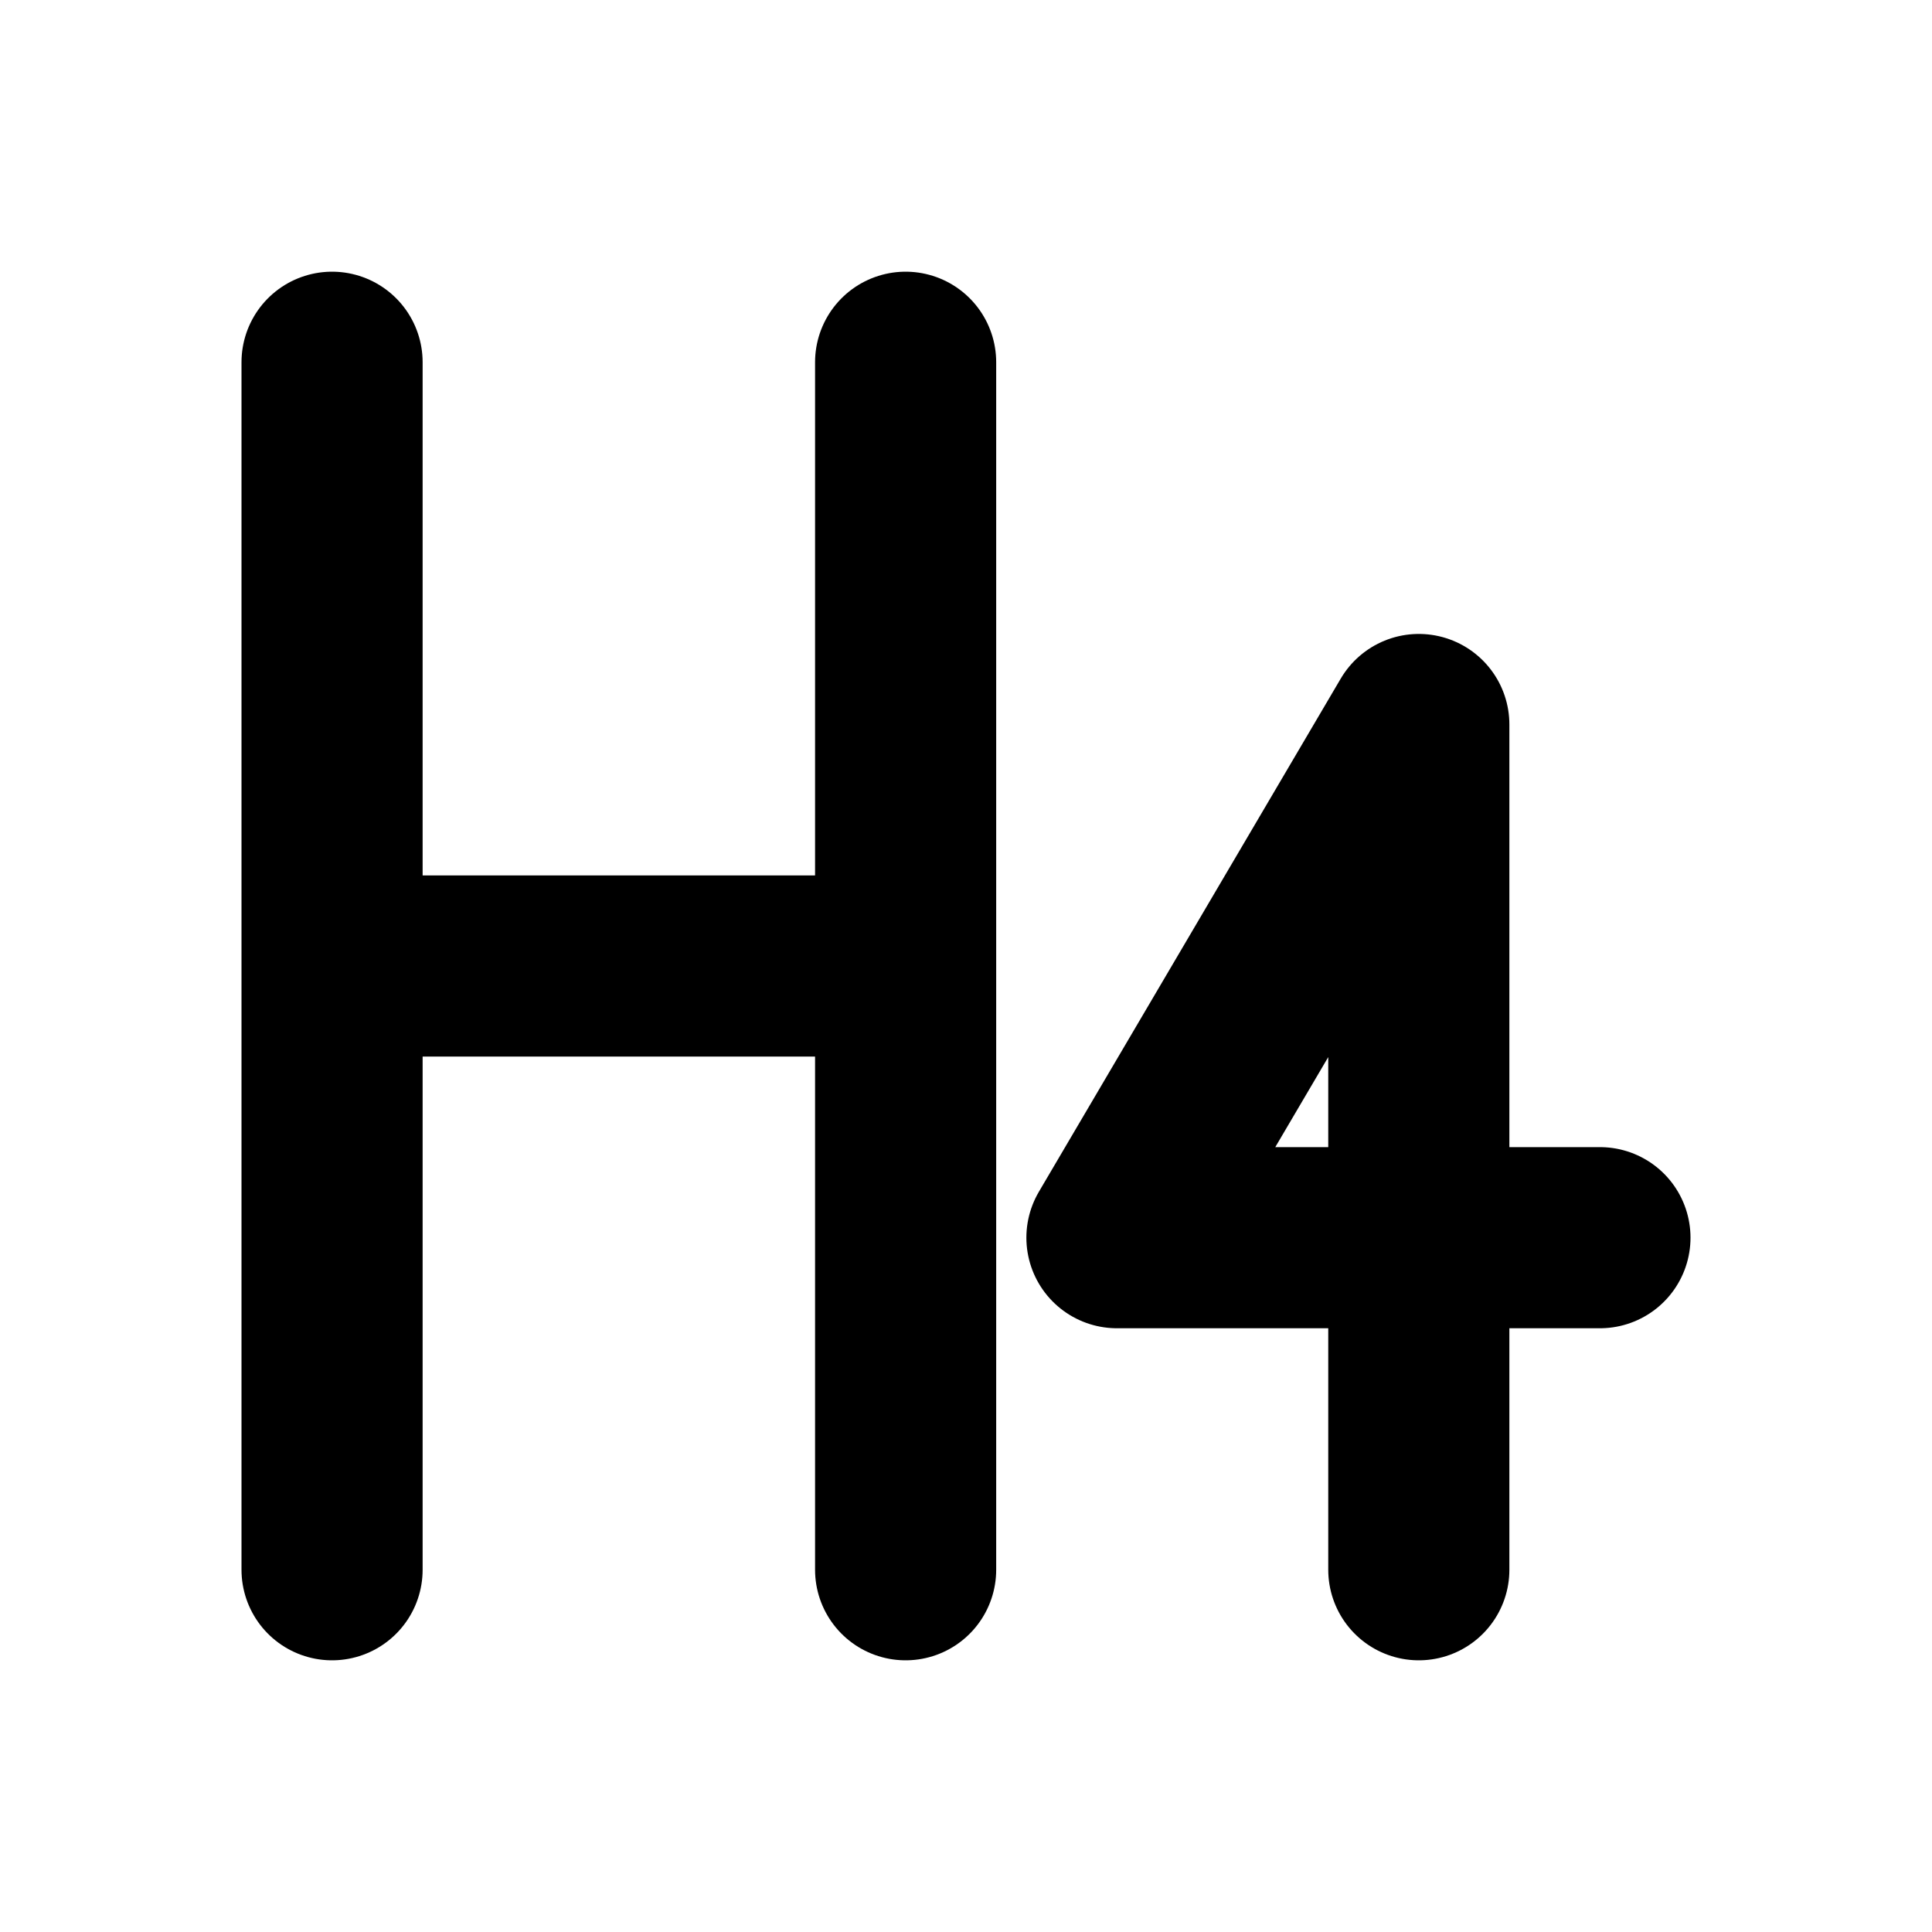
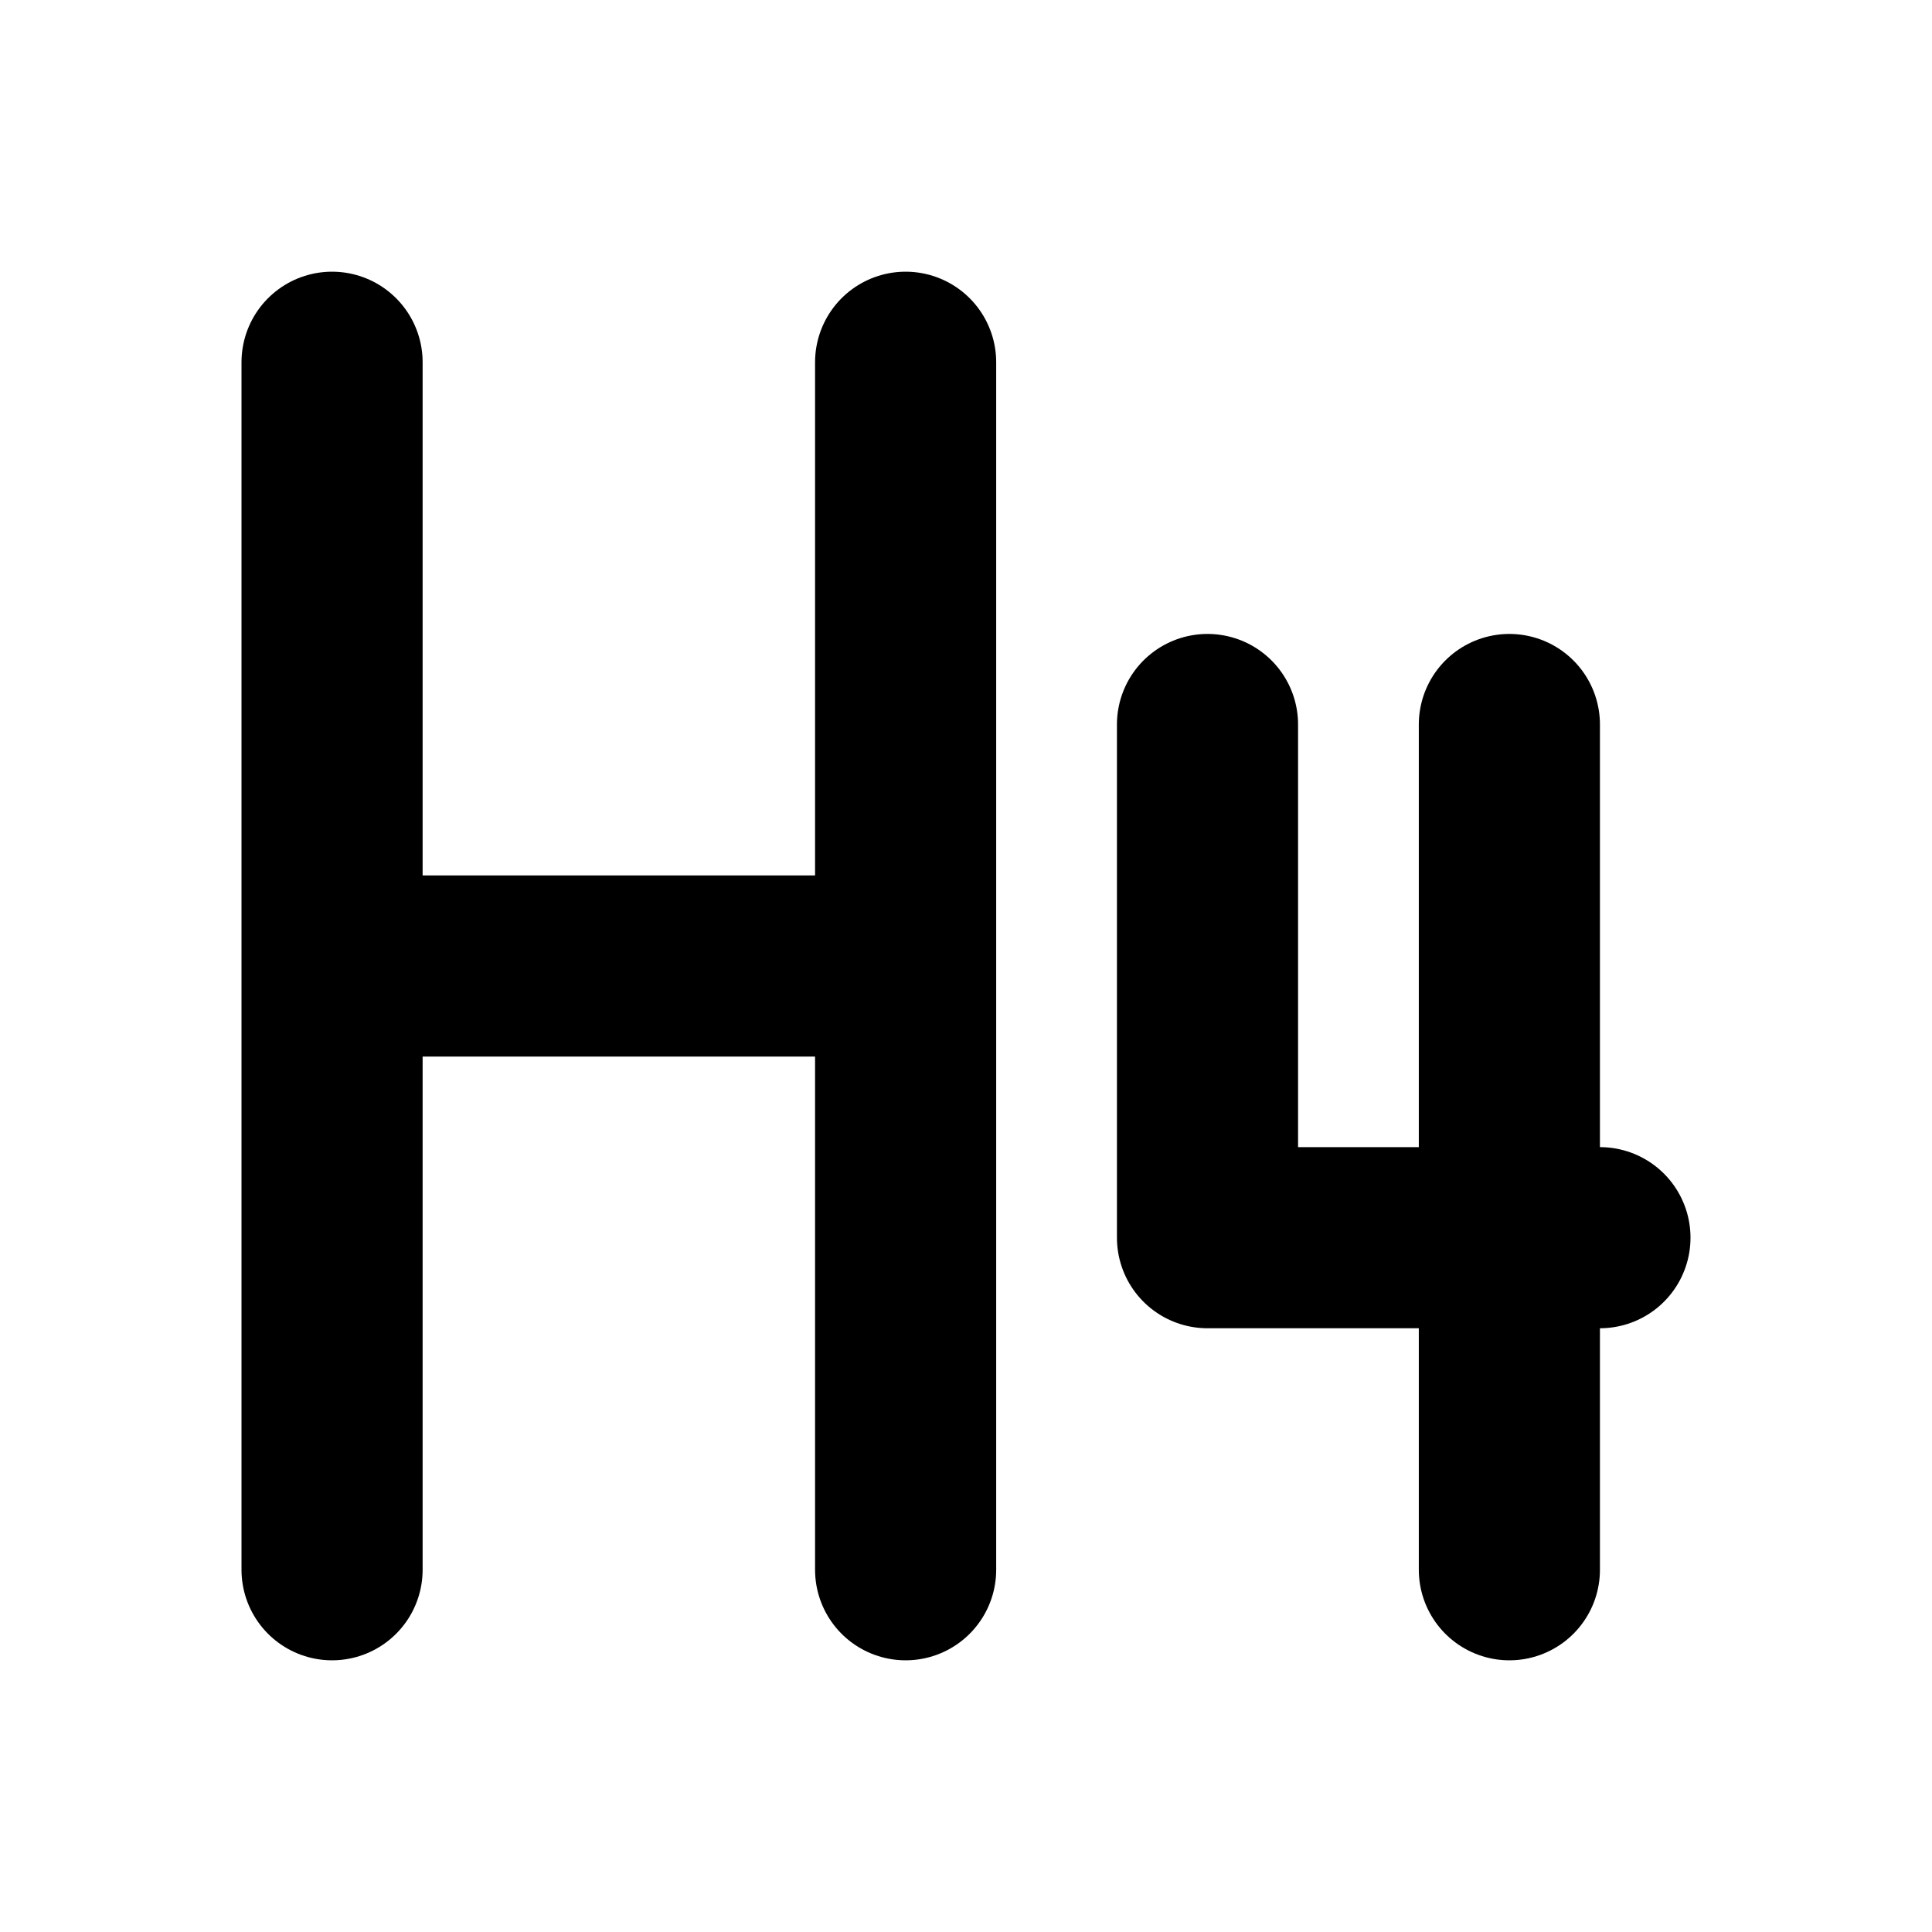
<svg xmlns="http://www.w3.org/2000/svg" width="16" height="16" viewBox="0 0 16 16" fill="none" stroke="currentColor" stroke-width="1.5" stroke-linecap="round" stroke-linejoin="round" aria-hidden="true" focusable="false">
  <path d="M2.75 3V13M7.5 3V13M2.75 8H7.5" />
-   <path d="M11.75 13V6L9.25 10.25H13.25" />
+   <path d="M10 6V10.25H13.25M12.5 6V13" />
</svg>
